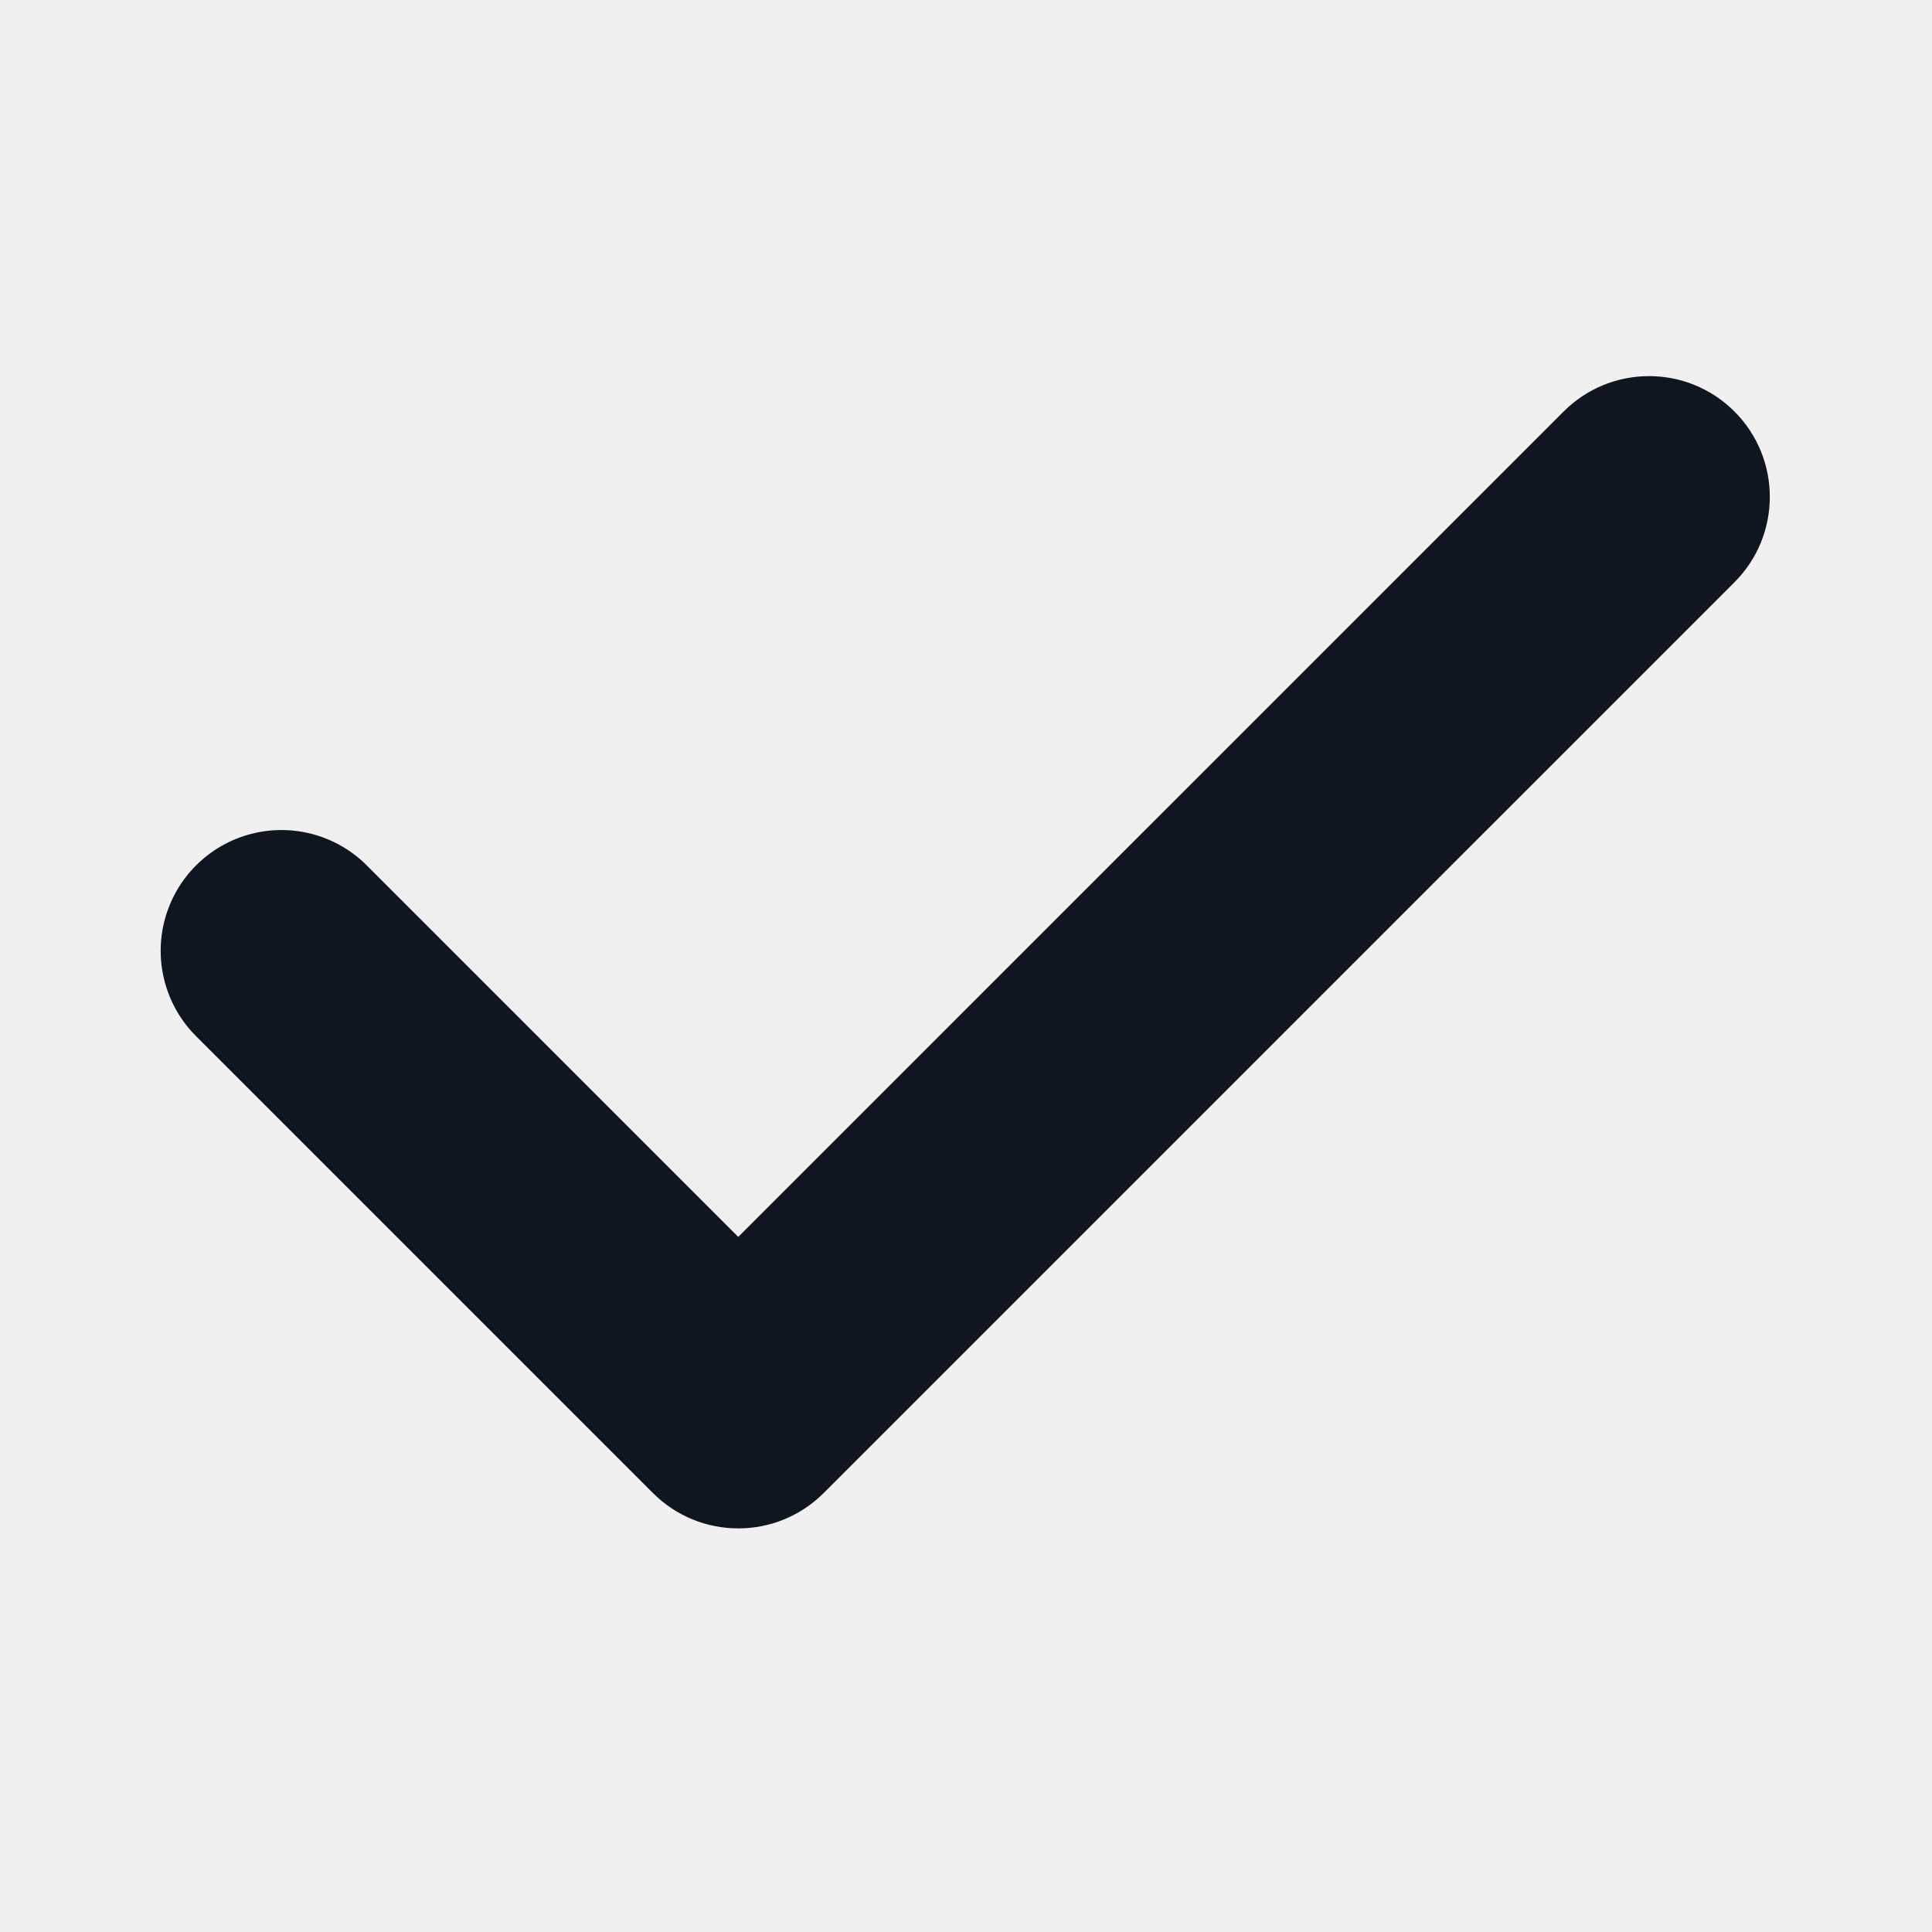
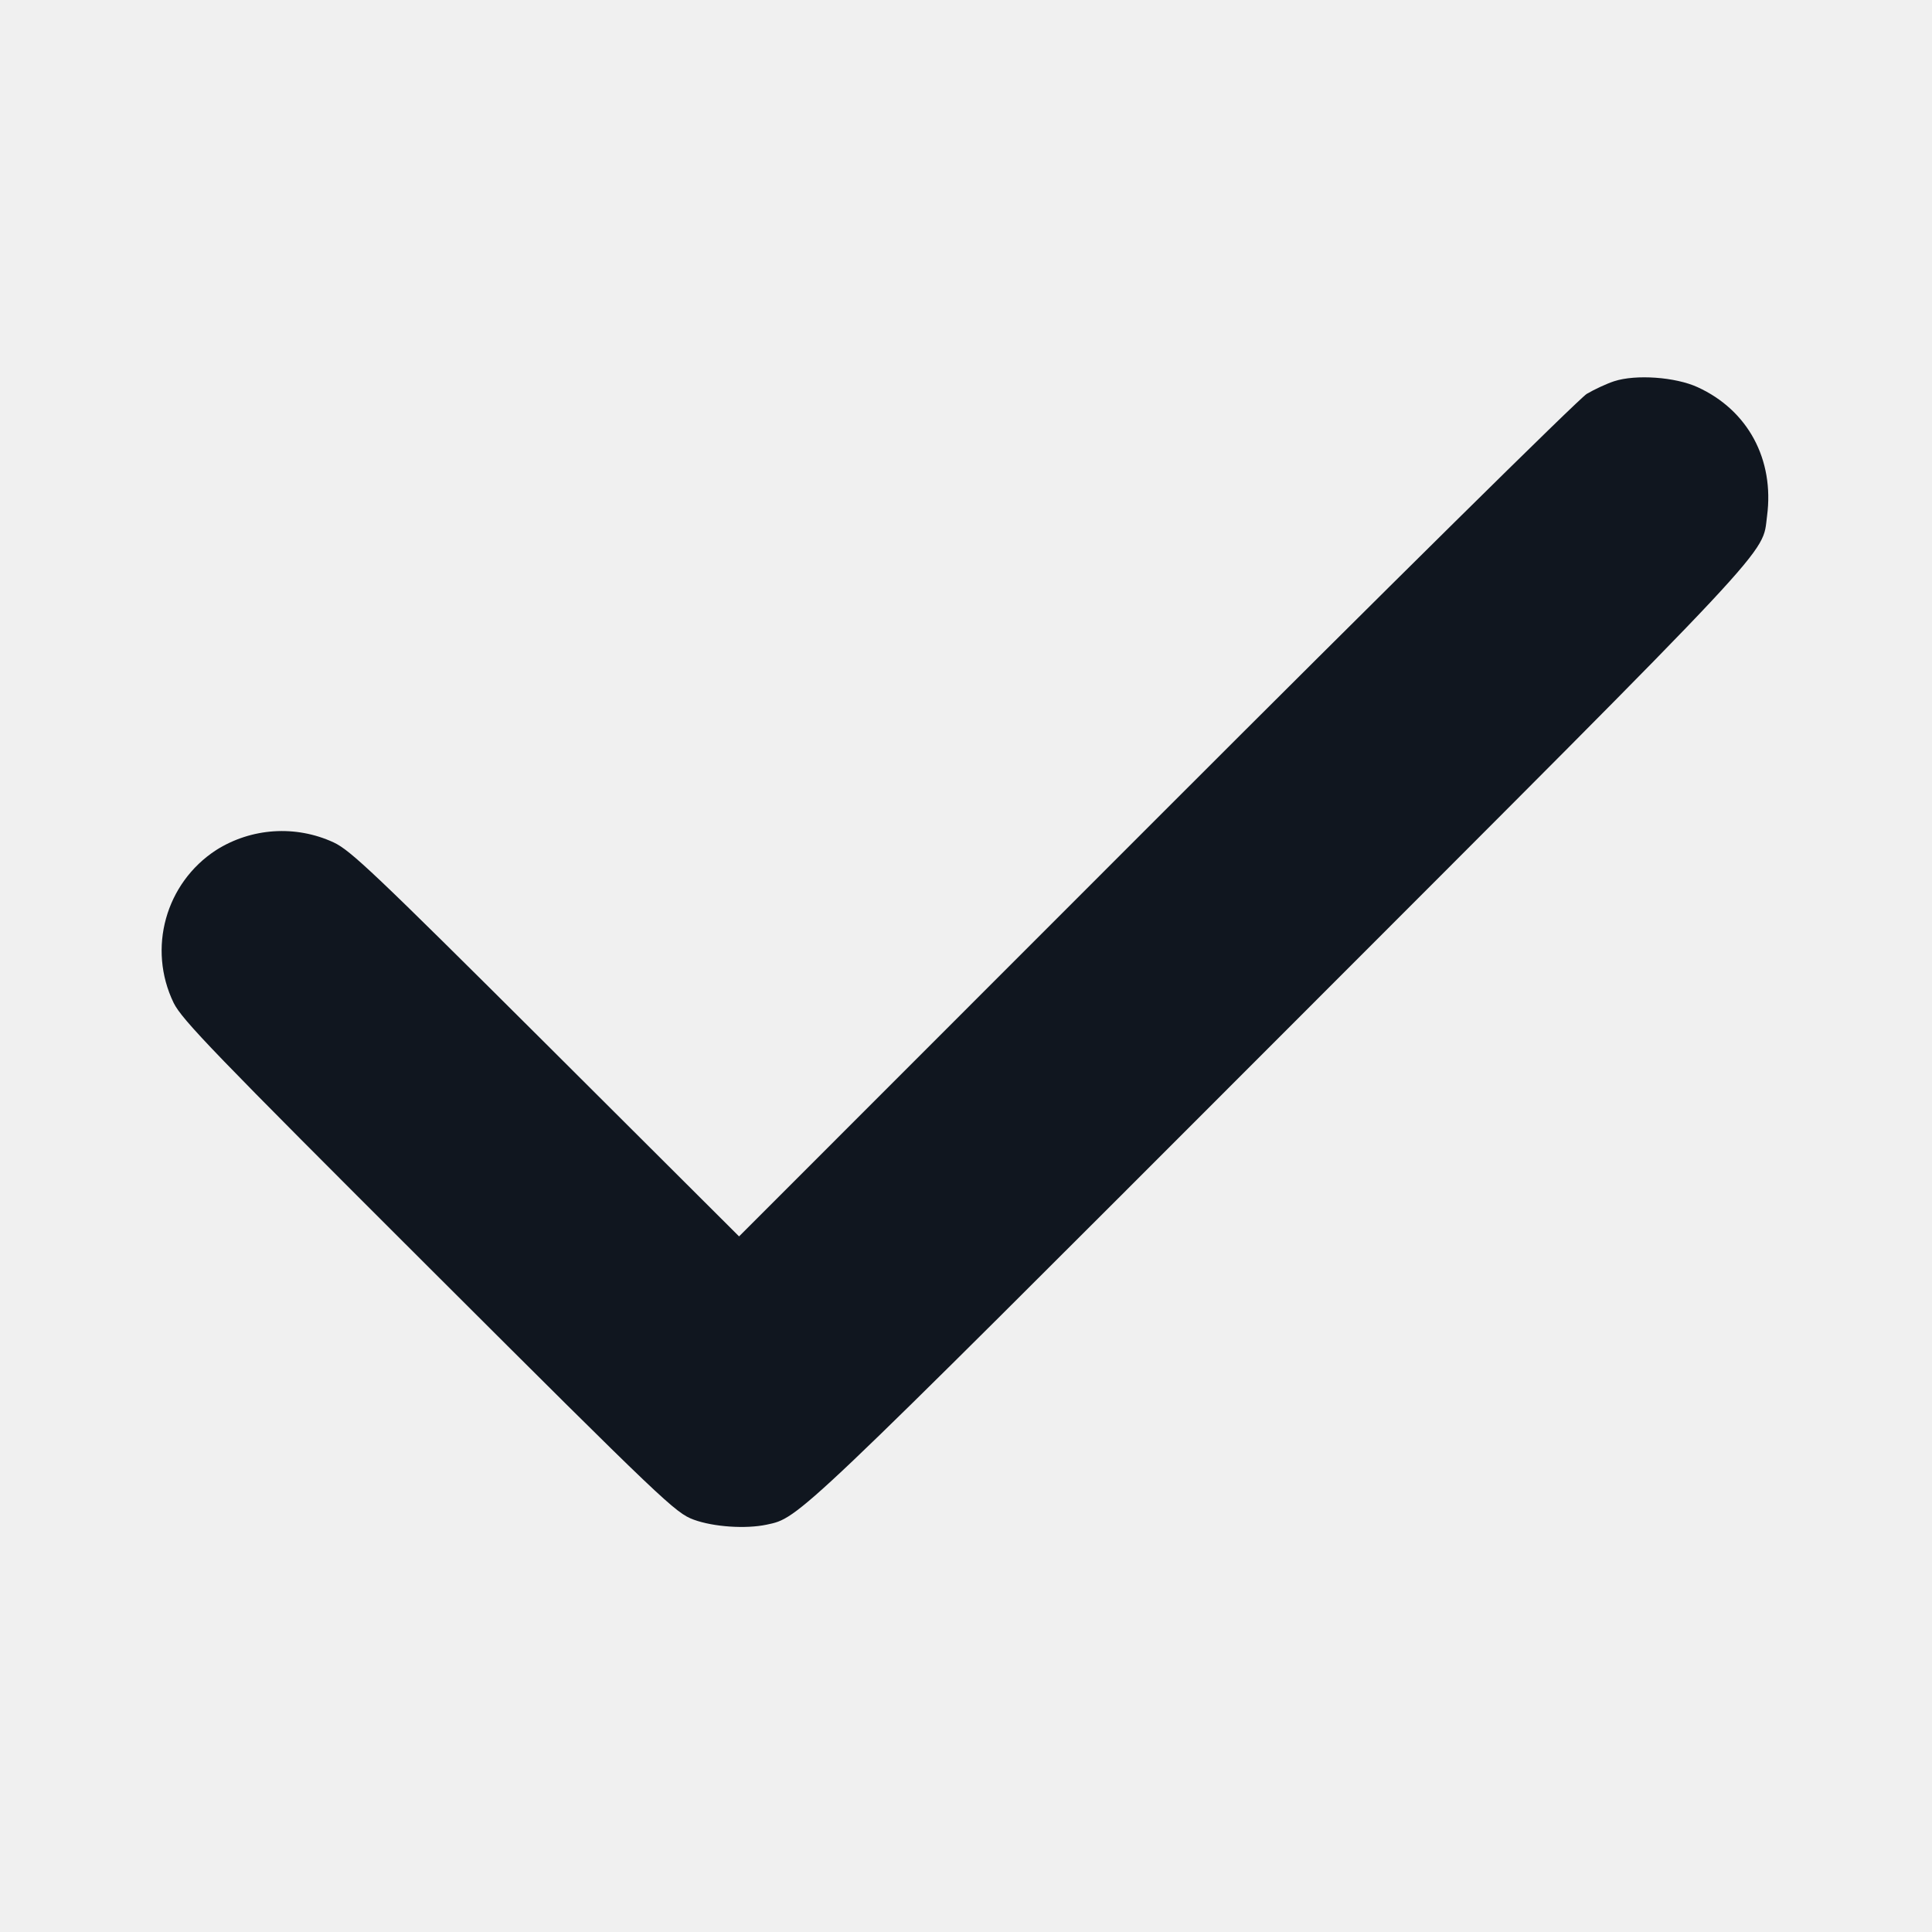
- <svg xmlns="http://www.w3.org/2000/svg" width="24" height="24" fill="none">
-   <path fill="#fff" fill-opacity=".01" d="M24 0v24H0V0z" />
-   <path fill="#10161F" fill-rule="evenodd" d="M21.546 5.112a1.5 1.5 0 0 1 0 2.121L10.232 18.547a1.5 1.5 0 0 1-2.121 0L2.454 12.89a1.5 1.5 0 1 1 2.121-2.121l4.596 4.596L19.424 5.112a1.5 1.5 0 0 1 2.122 0" clip-rule="evenodd" />
+ <svg xmlns="http://www.w3.org/2000/svg" width="24" height="24" viewBox="0 0 24 24" fill="none">
+   <path d="M20.051 4.736c-.092.03-.245.101-.34.157-.094.056-2.502 2.434-5.35 5.284l-5.18 5.182-2.4-2.393c-2.122-2.114-2.429-2.406-2.638-2.502a1.531 1.531 0 0 0-1.458.096 1.49 1.49 0 0 0-.528 1.898c.104.211.508.629 3.171 3.287 2.929 2.923 3.062 3.049 3.29 3.133.246.09.645.117.905.062.406-.086.341-.023 6.384-6.071 6.252-6.256 5.979-5.964 6.044-6.459.092-.702-.237-1.314-.862-1.6-.276-.127-.769-.162-1.038-.074" fill="#10161F" fill-rule="evenodd" />
</svg>
